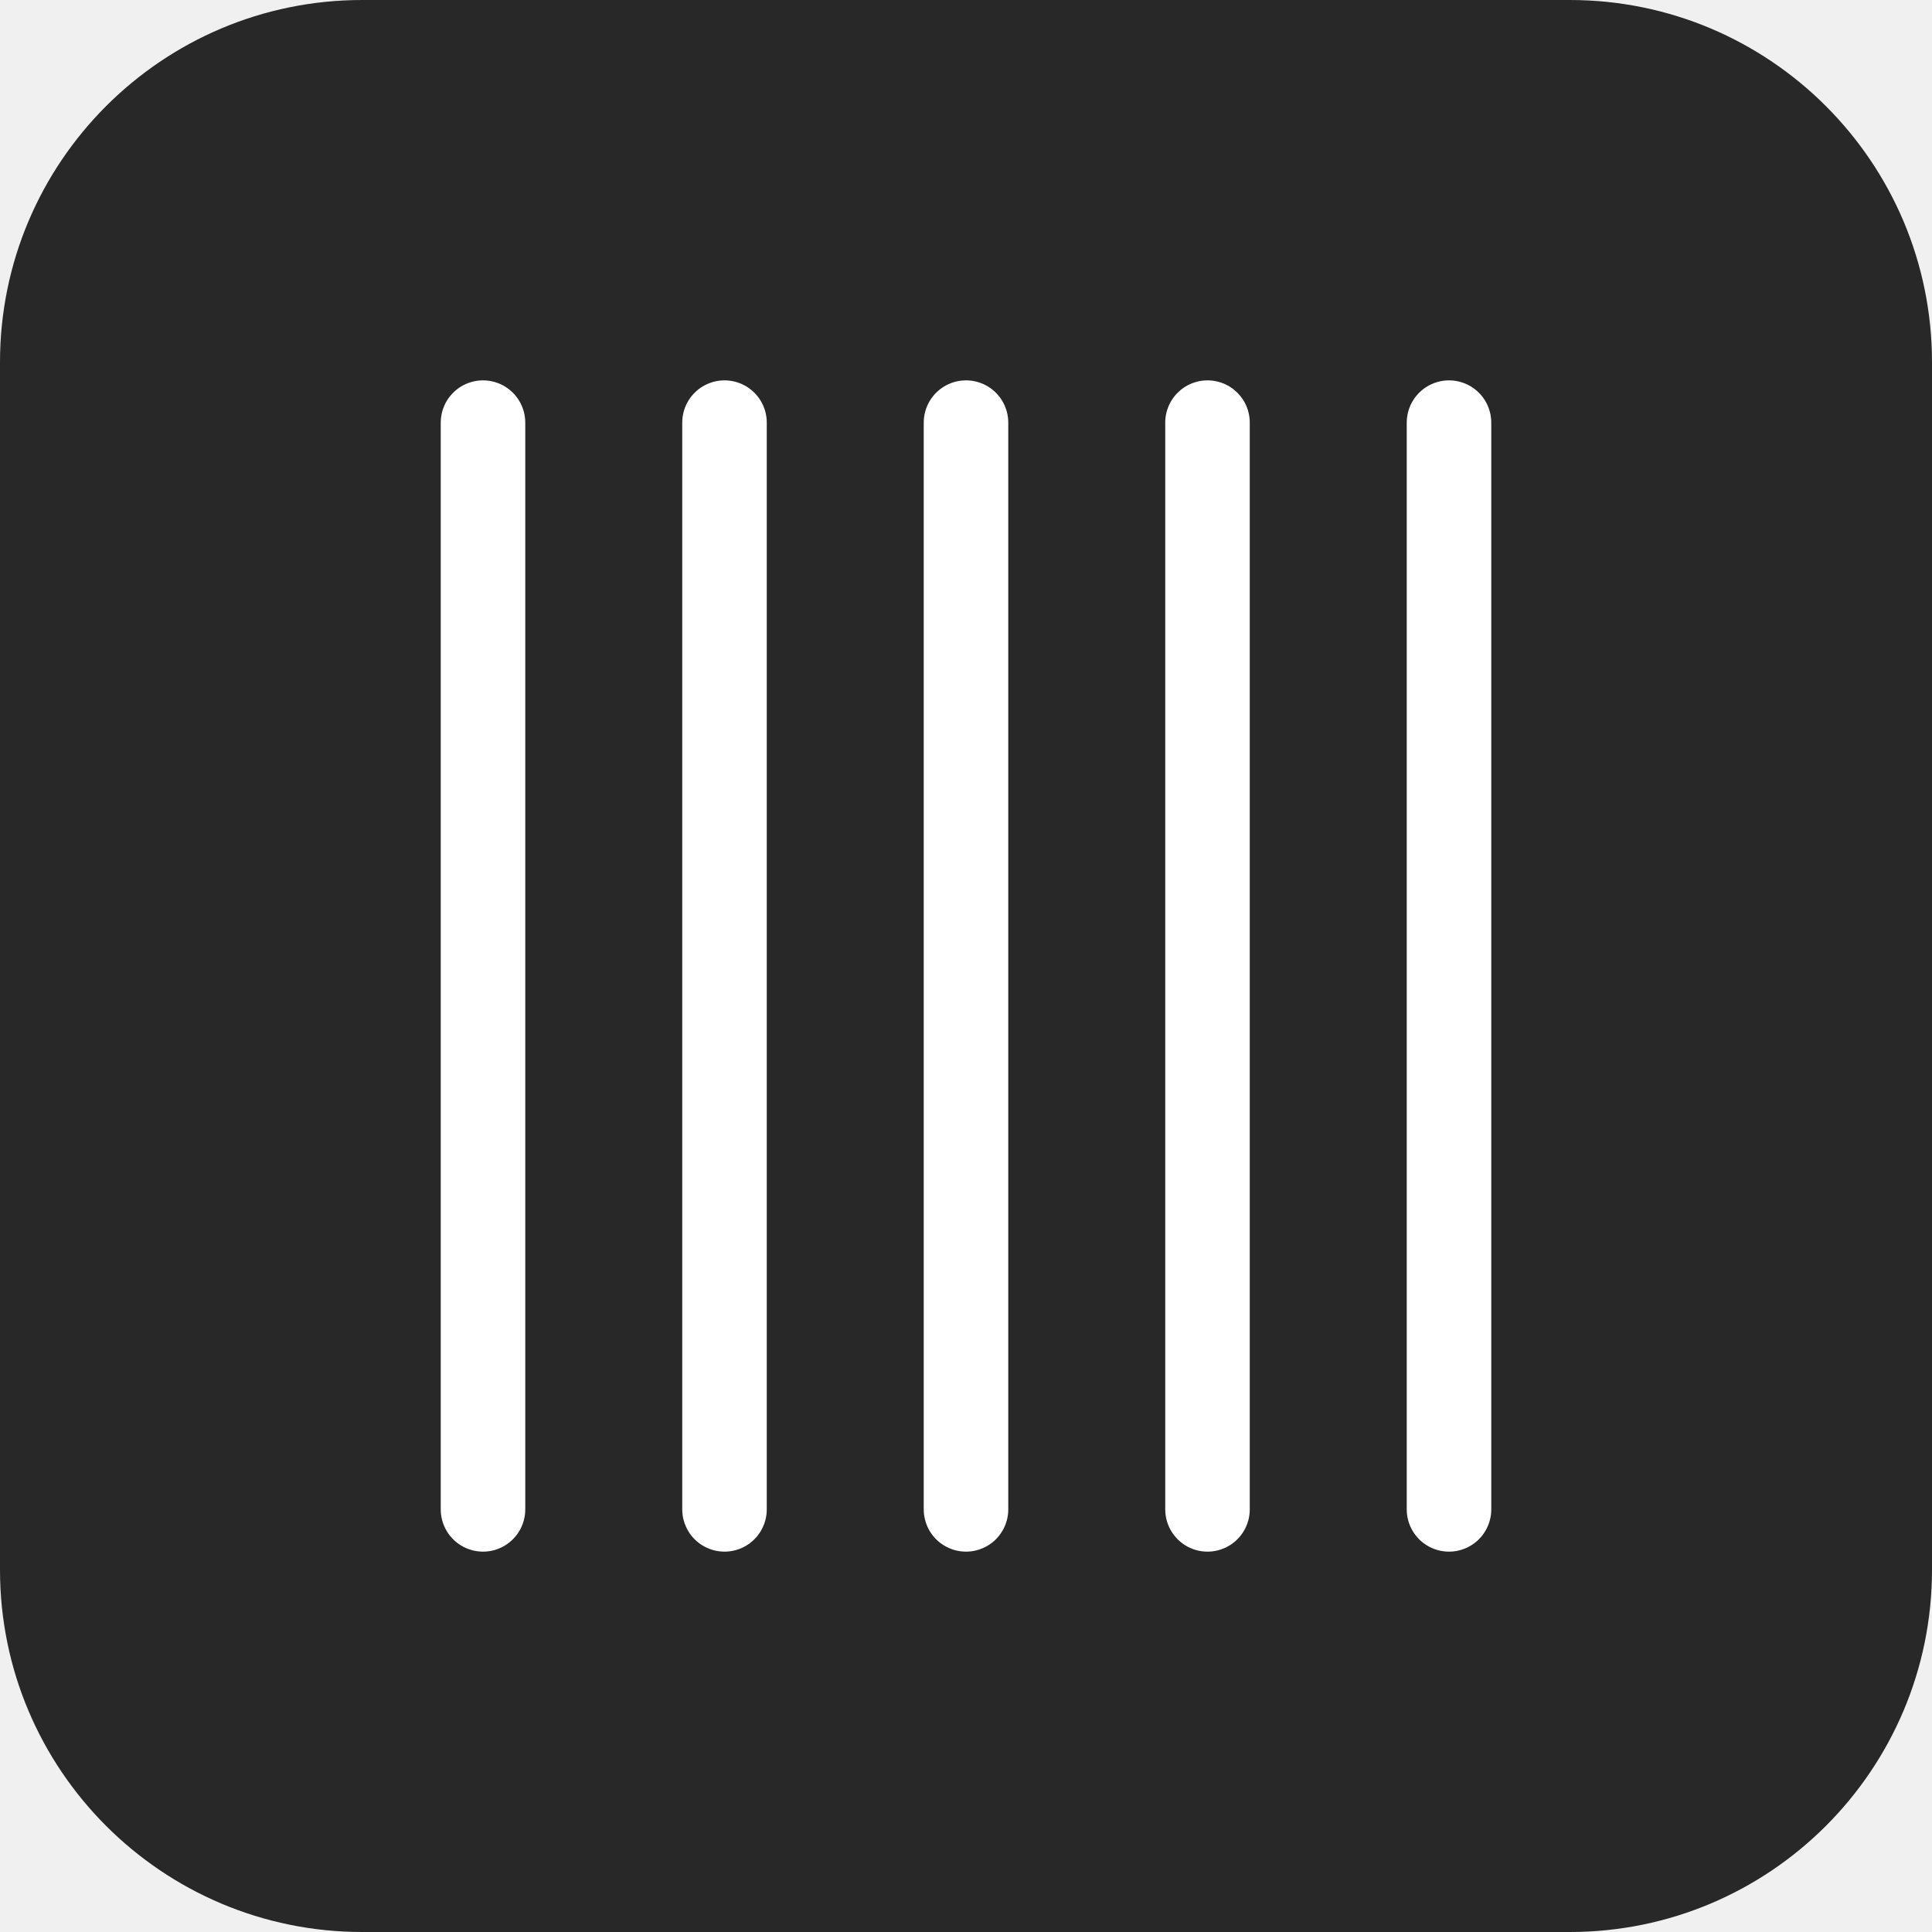
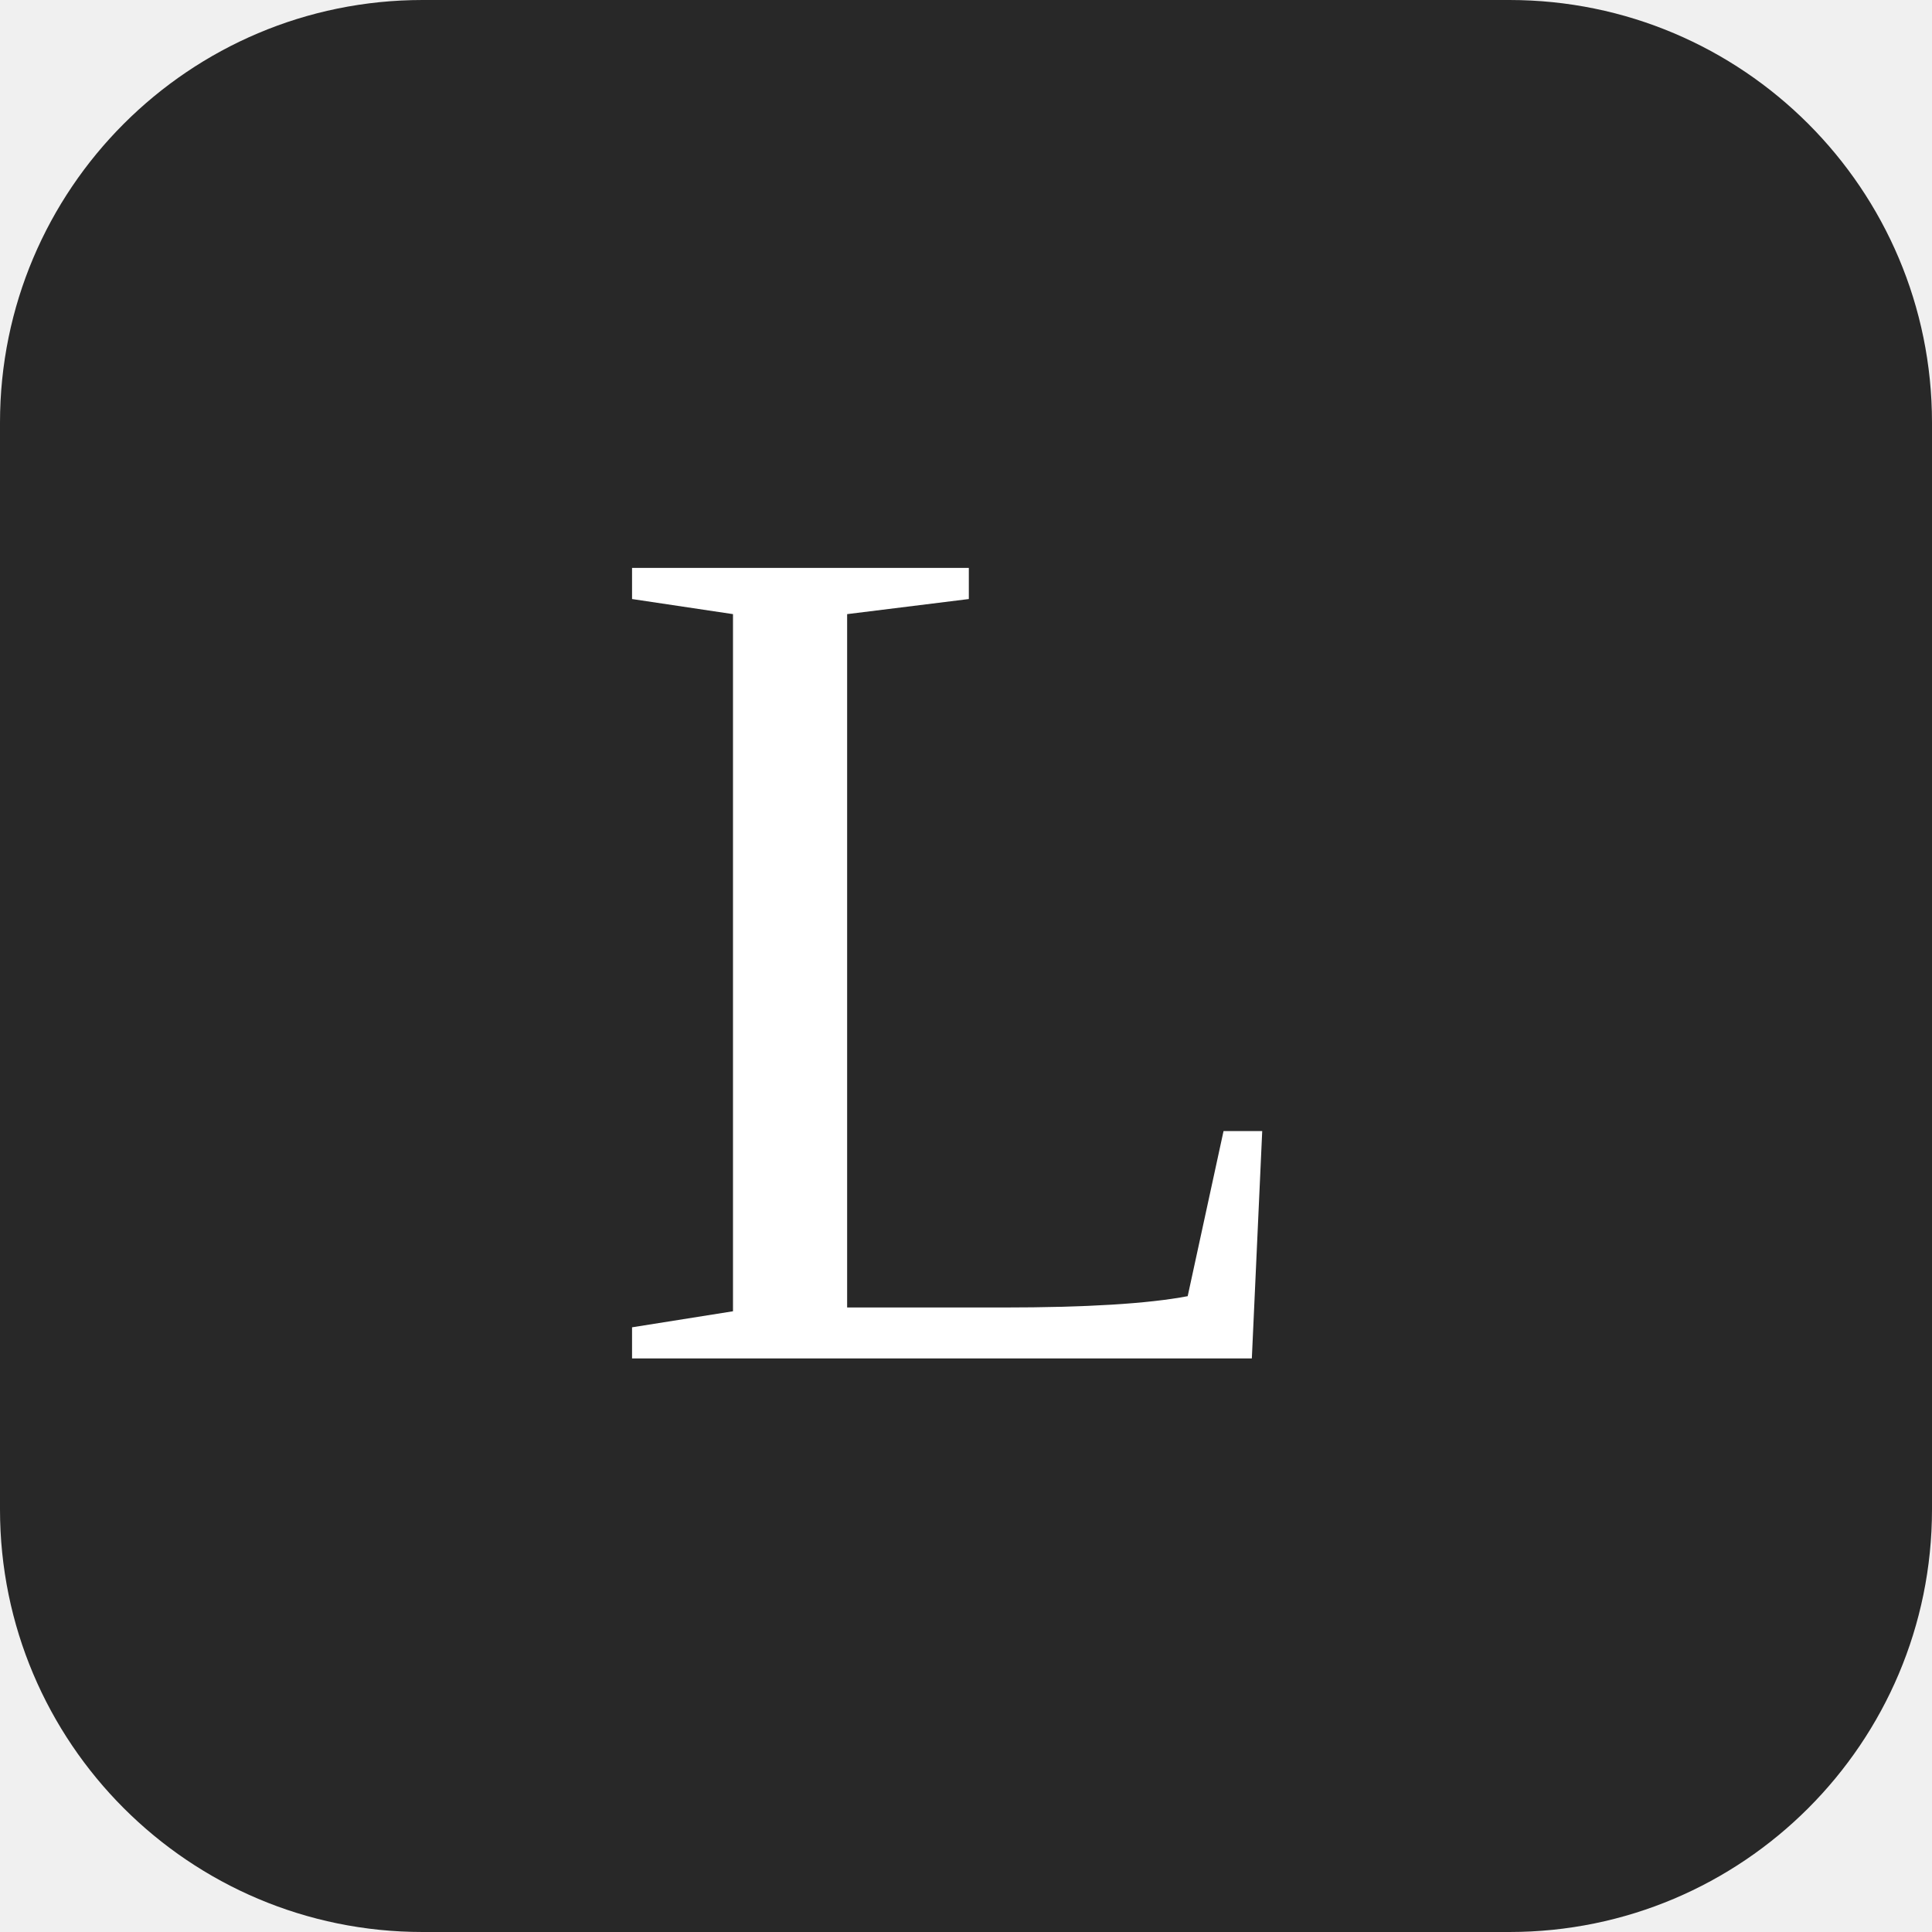
<svg xmlns="http://www.w3.org/2000/svg" viewBox="0 0 32 32">
-   <rect width="32" height="32" rx="6" fill="#282828" />
-   <g stroke="#fff" stroke-width="1.4" stroke-linecap="round">
-     <line x1="8" y1="7" x2="8" y2="25" />
-     <line x1="12" y1="7" x2="12" y2="25" />
-     <line x1="16" y1="7" x2="16" y2="25" />
-     <line x1="20" y1="7" x2="20" y2="25" />
-     <line x1="24" y1="7" x2="24" y2="25" />
-   </g>
+   <rect width="32" height="32" rx="7" fill="#282828" />
+   <text x="16" y="22.5" text-anchor="middle" font-family="Georgia, 'Times New Roman', 'Noto Serif', serif" font-size="20" fill="#ffffff">L</text>
</svg>
